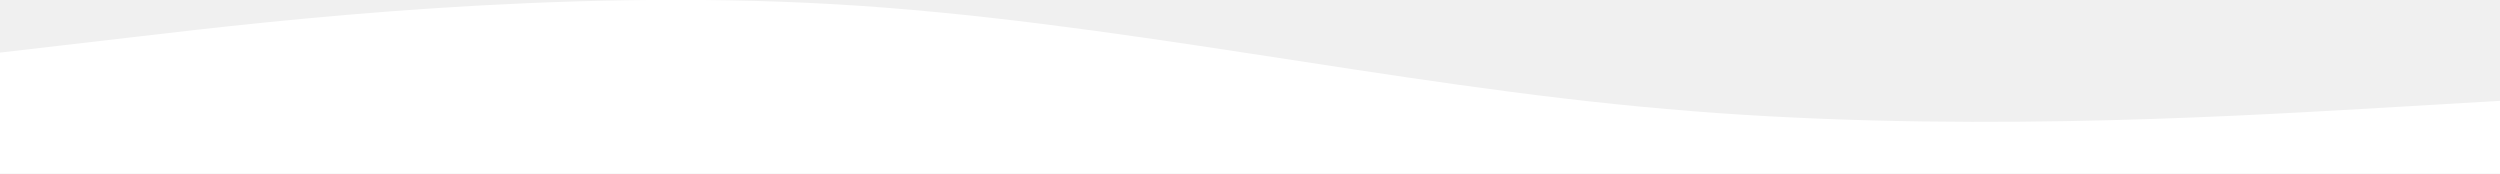
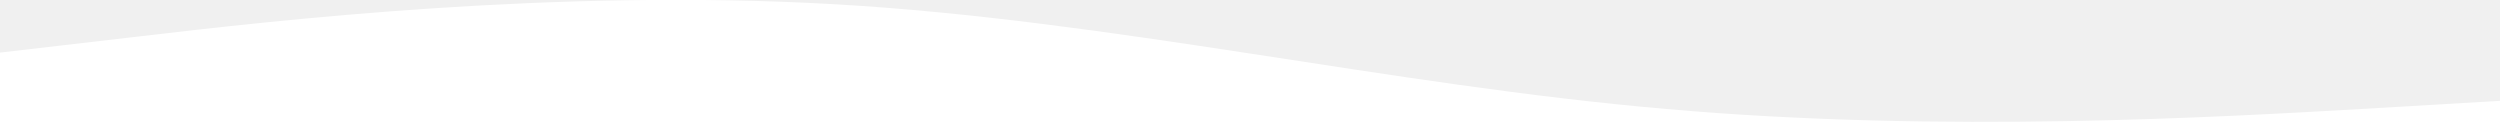
- <svg xmlns="http://www.w3.org/2000/svg" version="1.1" id="Layer_1" x="0px" y="0px" viewBox="0 0 1440 100" style="enable-background:new 0 0 1440 100;" xml:space="preserve">
+ <svg xmlns="http://www.w3.org/2000/svg" version="1.1" id="Layer_1" x="0px" y="0px" viewBox="0 0 1440 75" style="enable-background:new 0 0 1440 75;" xml:space="preserve">
  <style type="text/css">
	.st0{fill:#FFFFFF;}
</style>
  <path class="st0" d="M0,30.3l80-9.3c80-9.4,240-27.7,400-18.6s320,46.6,480,60.4c160,14.1,320,4.5,400,0l80-4.7V100h-80  c-80,0-240,0-400,0s-320,0-480,0s-320,0-400,0H0V30.3z" />
</svg>
